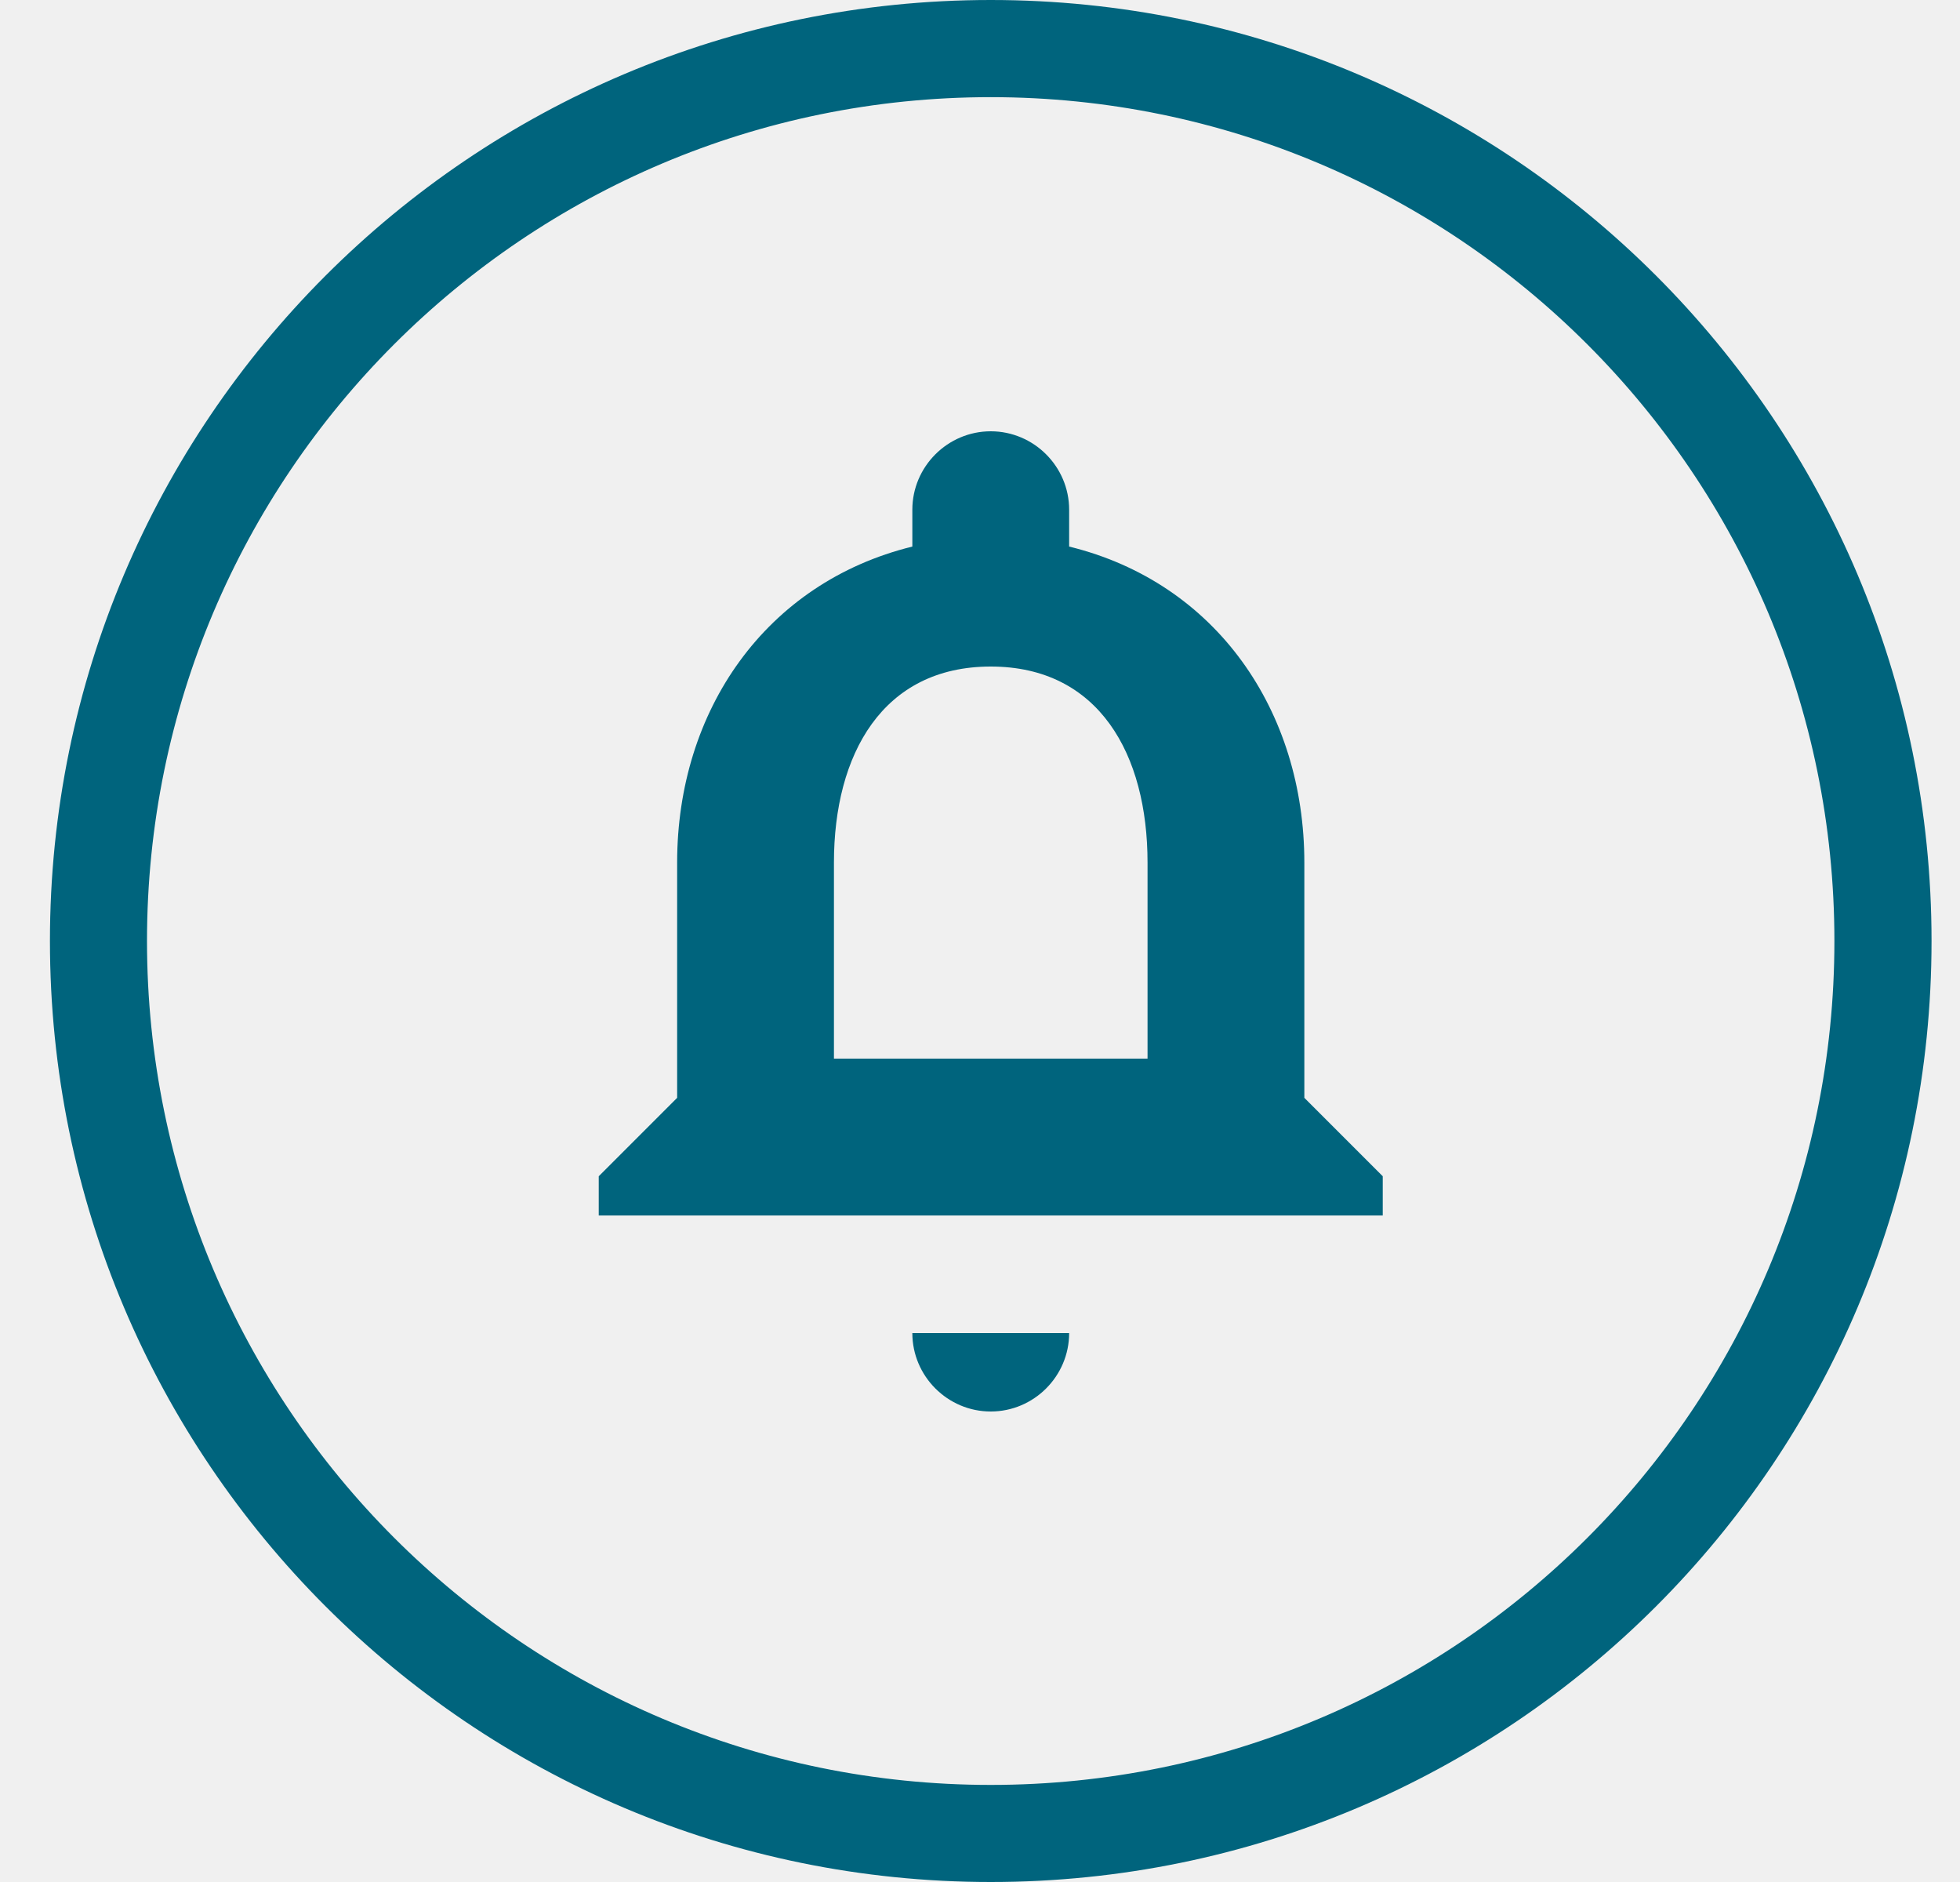
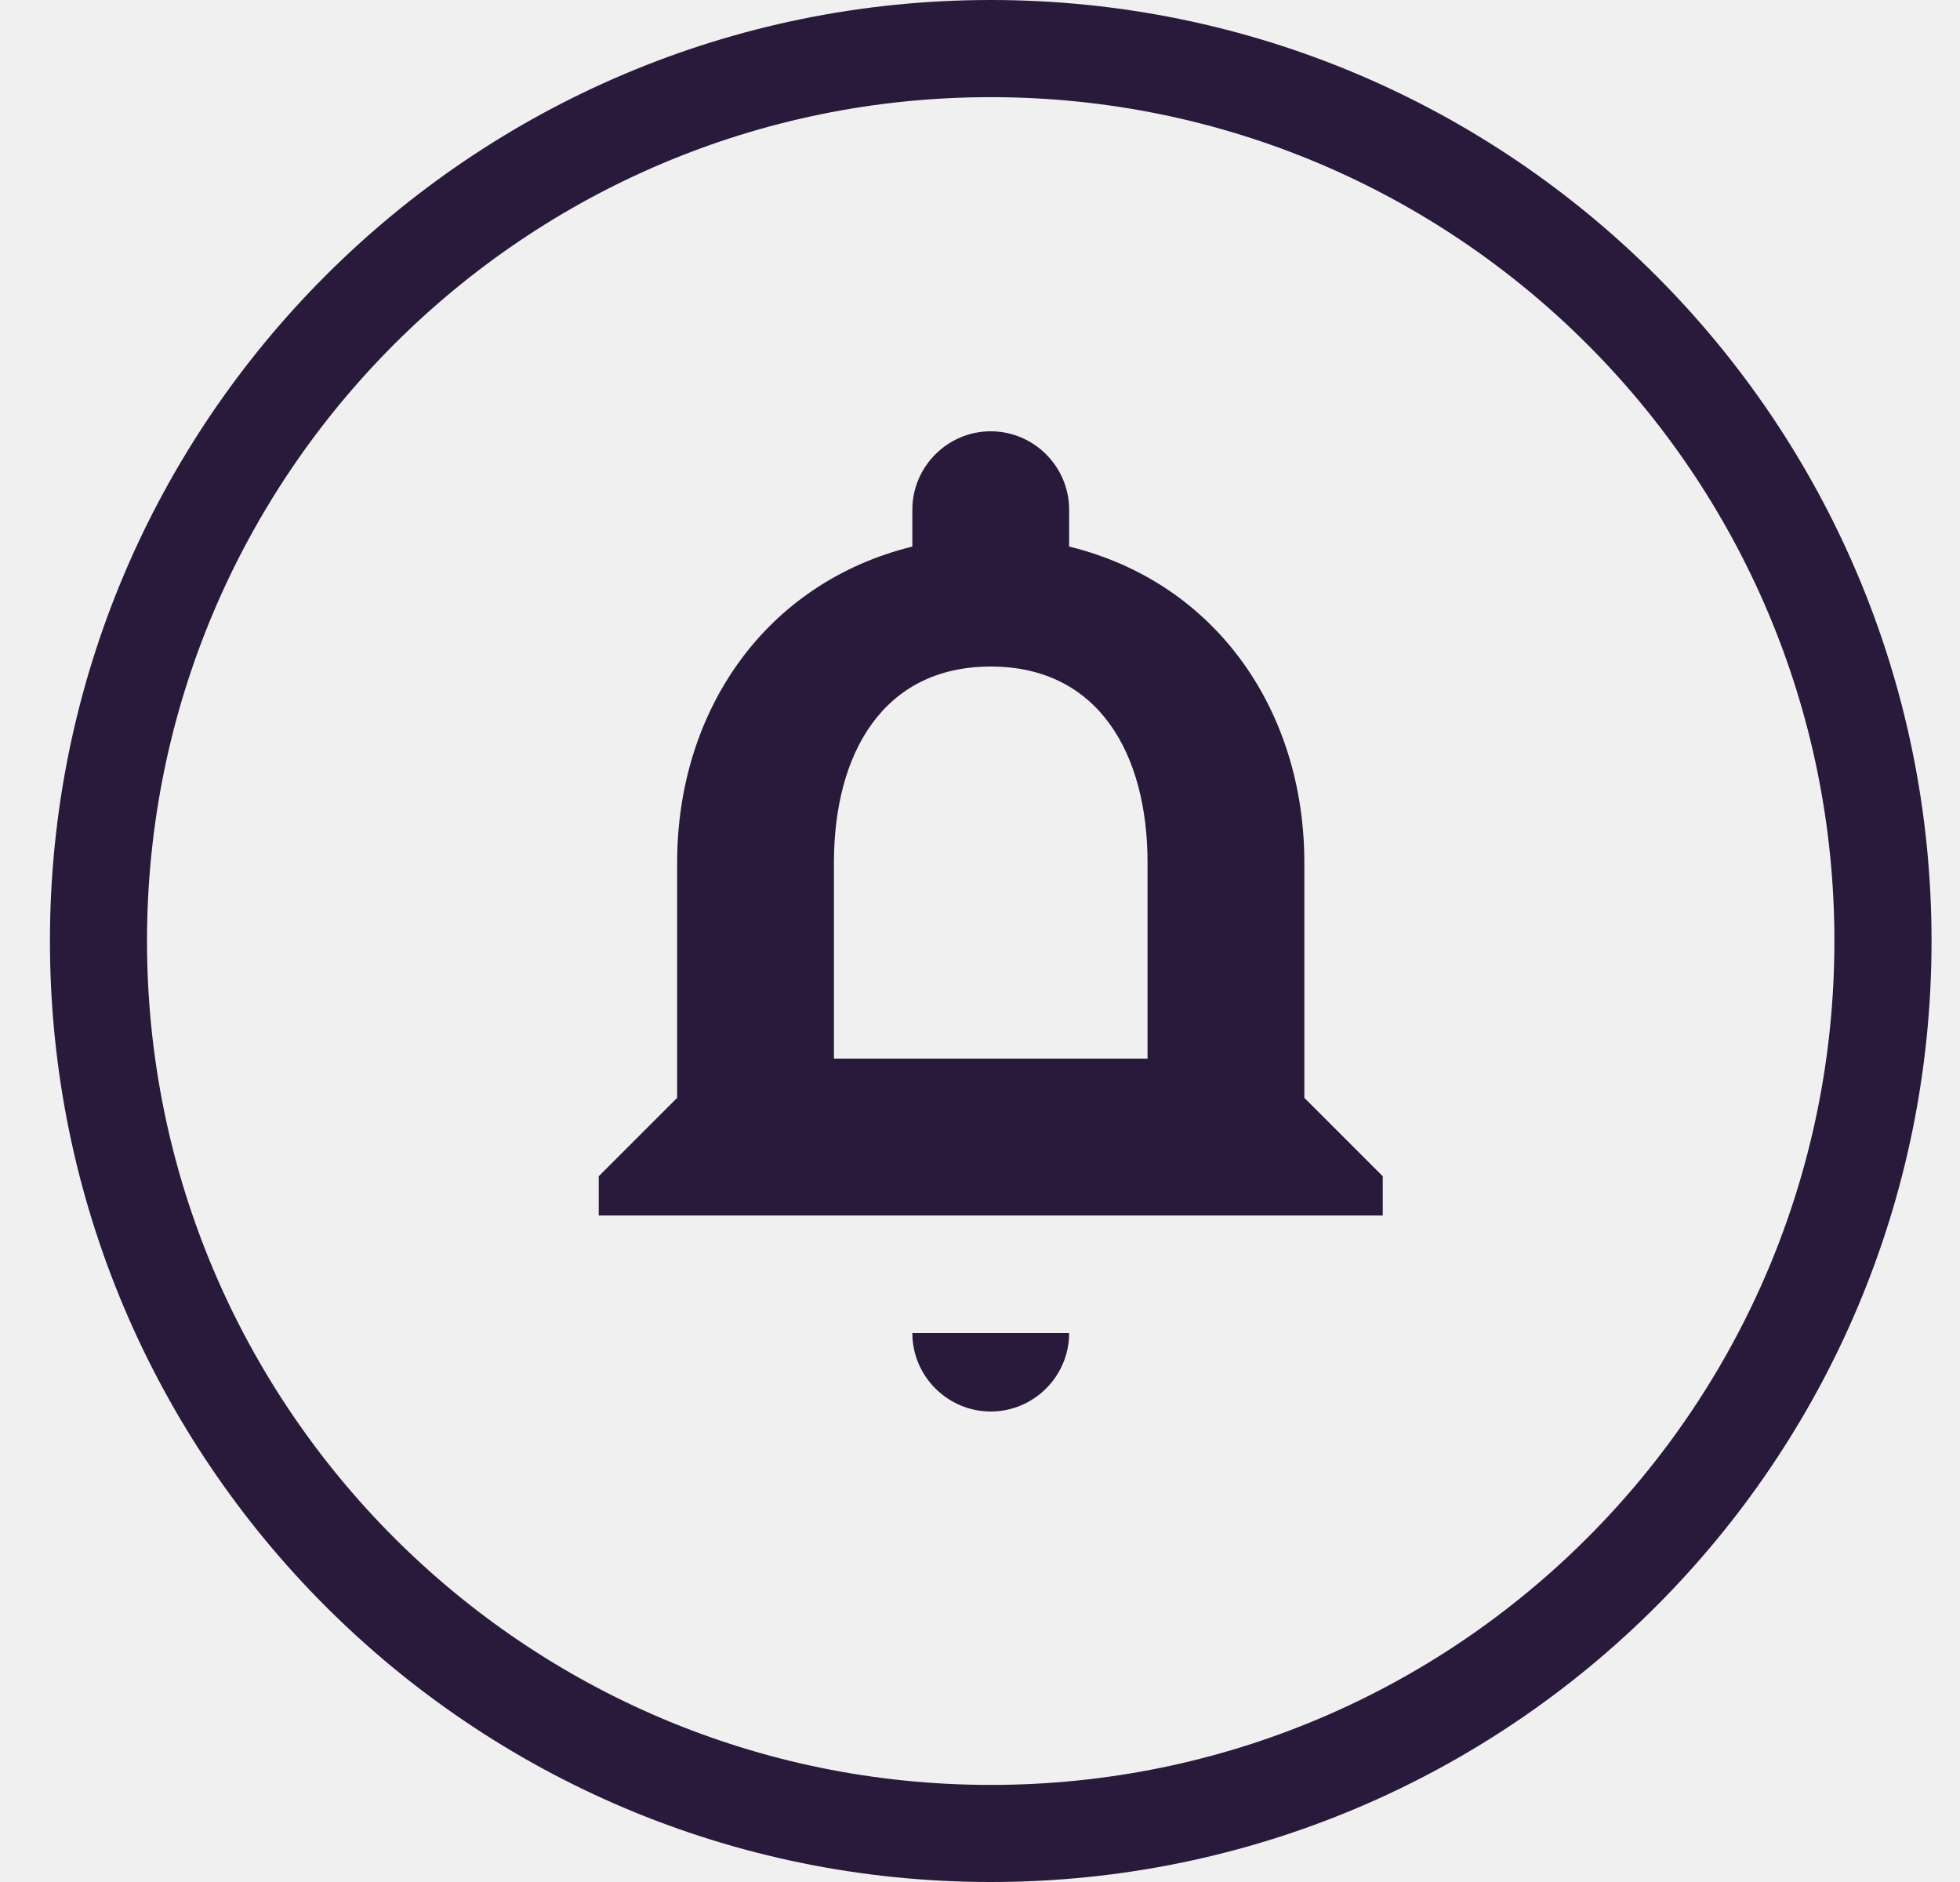
<svg xmlns="http://www.w3.org/2000/svg" width="25" height="24" viewBox="0 0 25 24" fill="none">
  <g clip-path="url(#clip0_bell_red)">
-     <path d="M12.637 18C13.187 18 13.637 17.55 13.637 17H11.637C11.637 17.55 12.087 18 12.637 18ZM16.637 14V11C16.637 9.07 15.517 7.43 13.637 6.97V6.5C13.637 5.95 13.187 5.5 12.637 5.5C12.087 5.5 11.637 5.95 11.637 6.5V6.97C9.767 7.43 8.637 9.06 8.637 11V14L7.637 15V15.5H17.637V15L16.637 14ZM14.637 13.5H10.637V11C10.637 9.62 11.257 8.5 12.637 8.5C14.017 8.5 14.637 9.62 14.637 11V13.5Z" fill="#00647D" />
-     <path fill-rule="evenodd" clip-rule="evenodd" d="M12.637 1.239C18.577 1.239 23.398 6.054 23.398 12C23.398 17.946 18.583 22.762 12.637 22.762C6.69 22.762 1.875 17.94 1.875 12C1.875 6.06 6.69 1.239 12.637 1.239ZM12.637 0C19.265 0 24.637 5.371 24.637 12C24.637 18.629 19.265 24 12.637 24C6.008 24 0.637 18.622 0.637 12C0.637 5.378 6.008 0 12.637 0Z" fill="#00647D" />
+     <path d="M12.637 18C13.187 18 13.637 17.55 13.637 17H11.637C11.637 17.55 12.087 18 12.637 18ZM16.637 14V11C16.637 9.07 15.517 7.43 13.637 6.97V6.5C13.637 5.95 13.187 5.5 12.637 5.5C12.087 5.5 11.637 5.95 11.637 6.5V6.97C9.767 7.43 8.637 9.06 8.637 11V14L7.637 15V15.5H17.637V15L16.637 14ZM14.637 13.5H10.637V11C10.637 9.62 11.257 8.5 12.637 8.5C14.017 8.5 14.637 9.62 14.637 11V13.5Z" fill="#291a3c" />
+     <path fill-rule="evenodd" clip-rule="evenodd" d="M12.637 1.239C18.577 1.239 23.398 6.054 23.398 12C23.398 17.946 18.583 22.762 12.637 22.762C6.69 22.762 1.875 17.94 1.875 12C1.875 6.06 6.69 1.239 12.637 1.239ZM12.637 0C19.265 0 24.637 5.371 24.637 12C24.637 18.629 19.265 24 12.637 24C6.008 24 0.637 18.622 0.637 12C0.637 5.378 6.008 0 12.637 0Z" fill="#291a3c" />
  </g>
  <defs>
    <clipPath id="clip0_bell_red">
      <rect width="24" height="24" fill="white" transform="translate(0.636719)" />
    </clipPath>
  </defs>
</svg>
